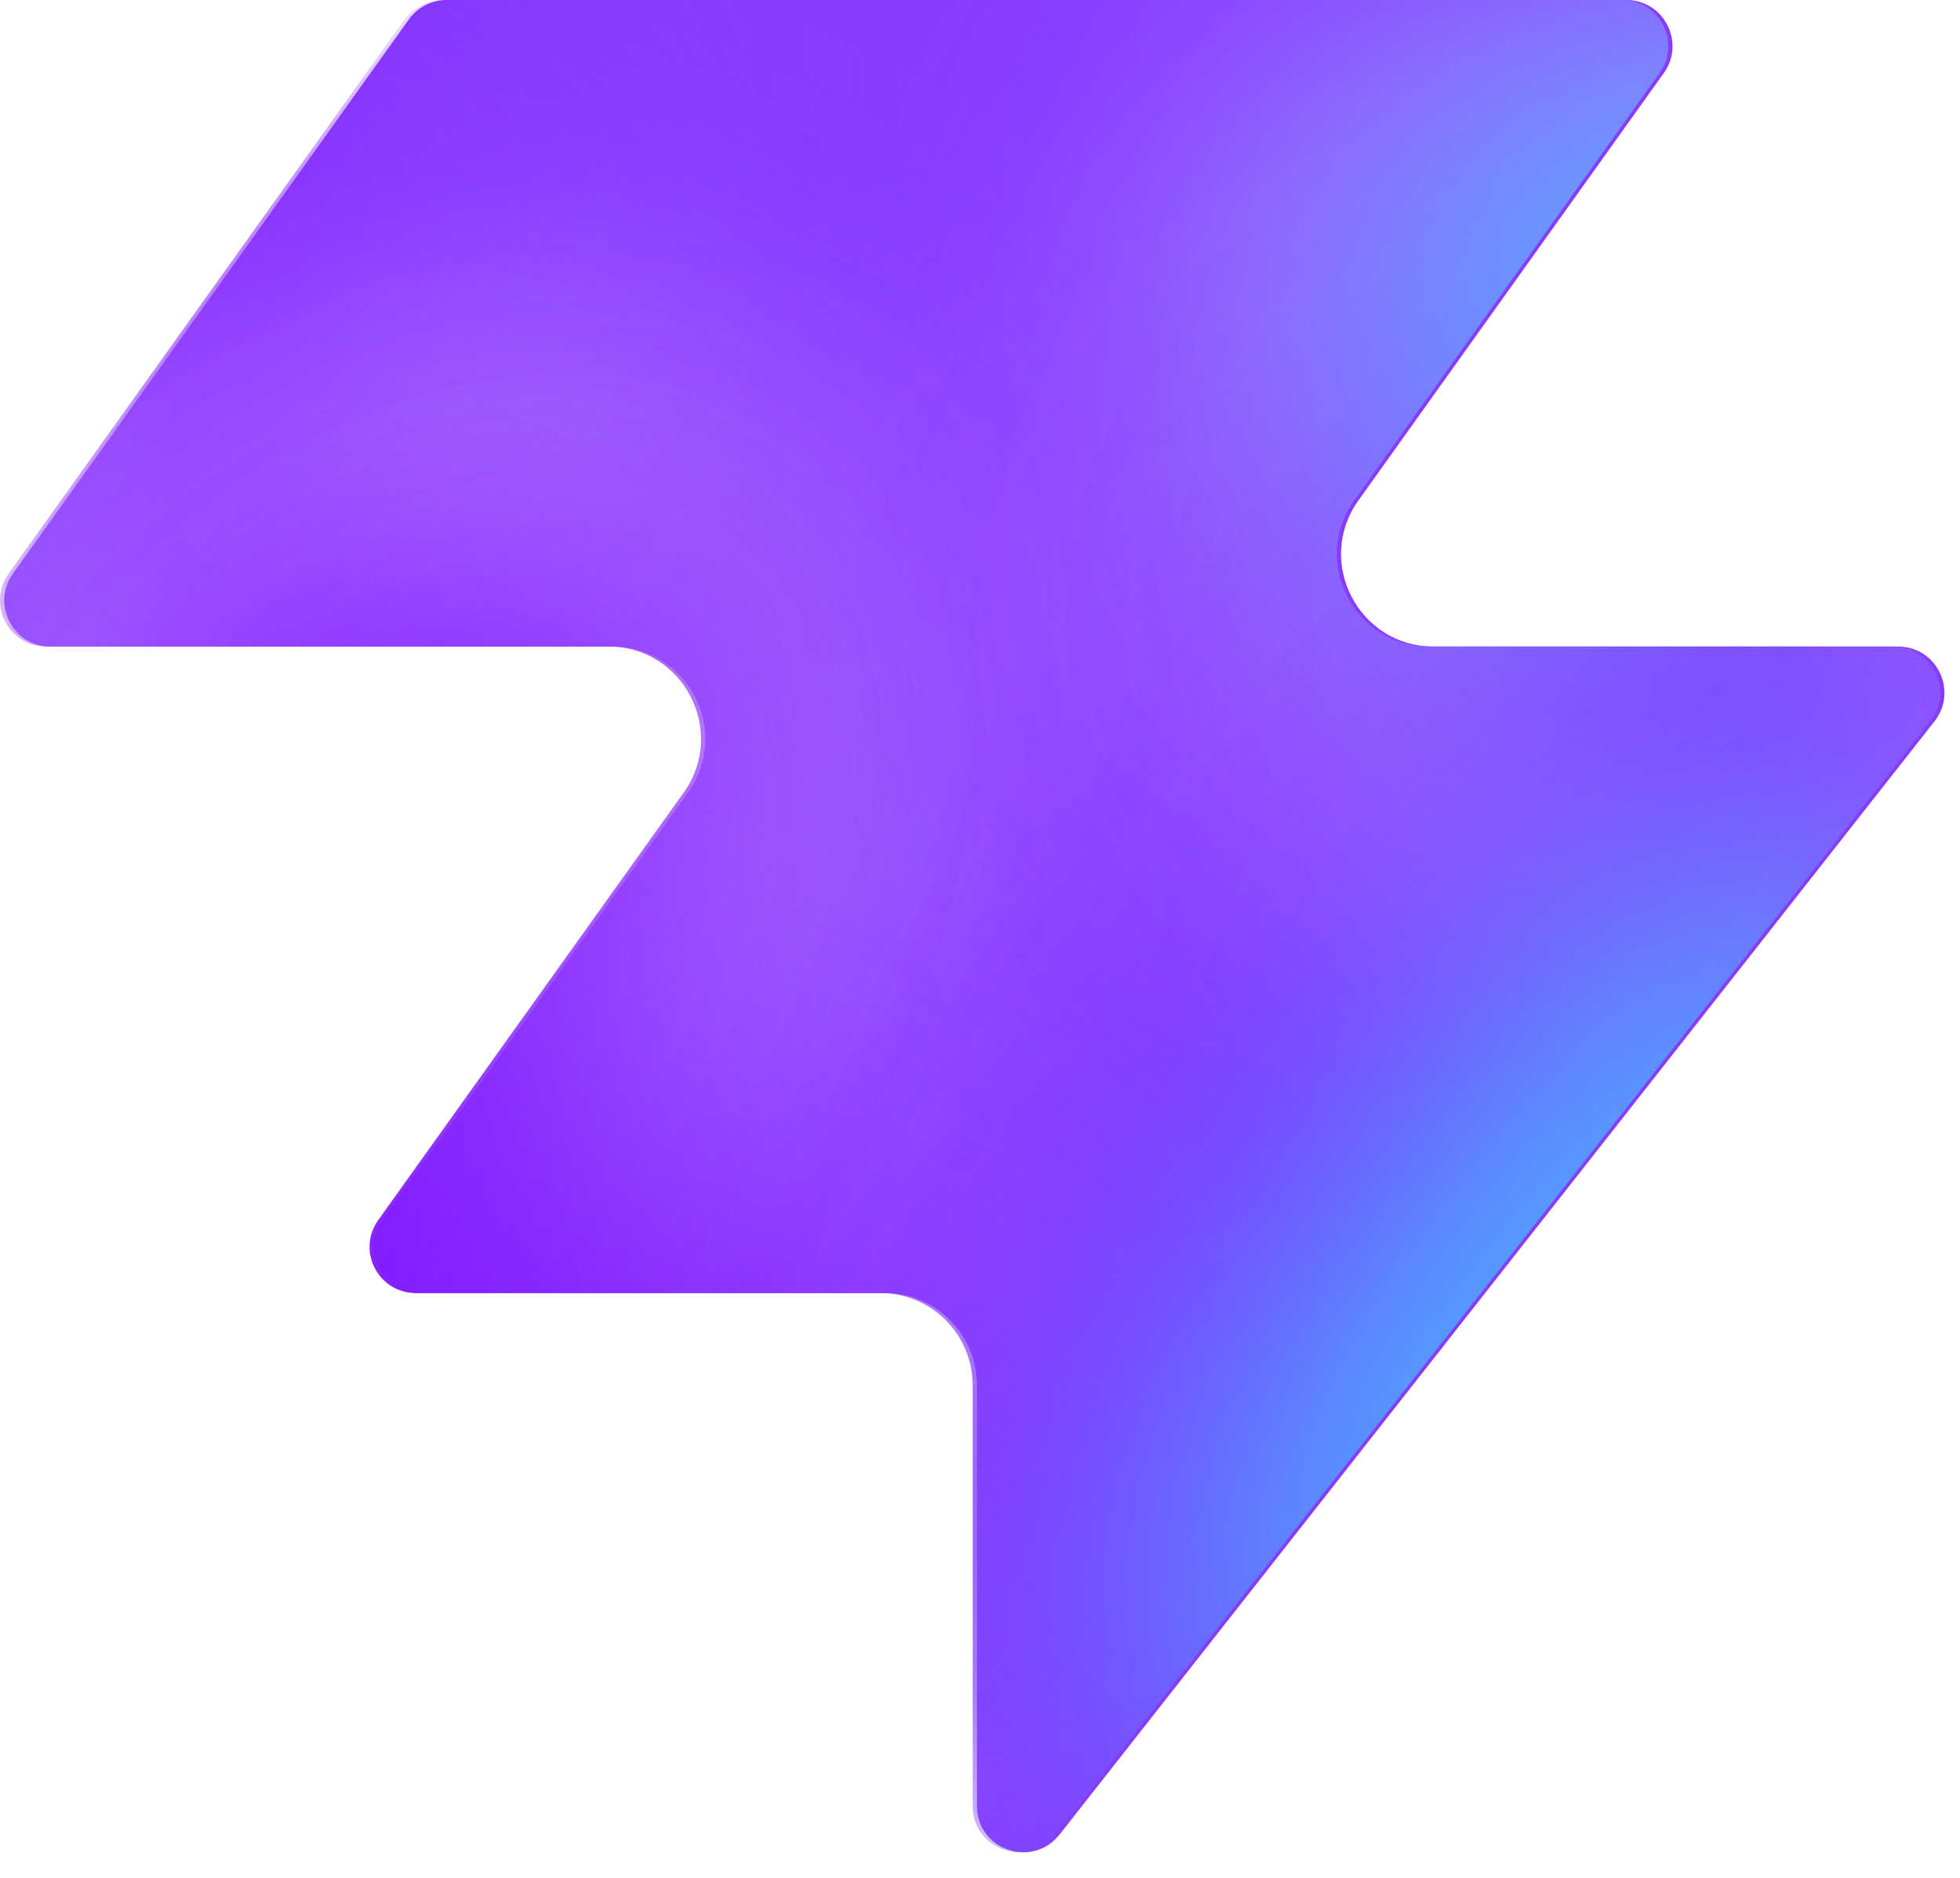
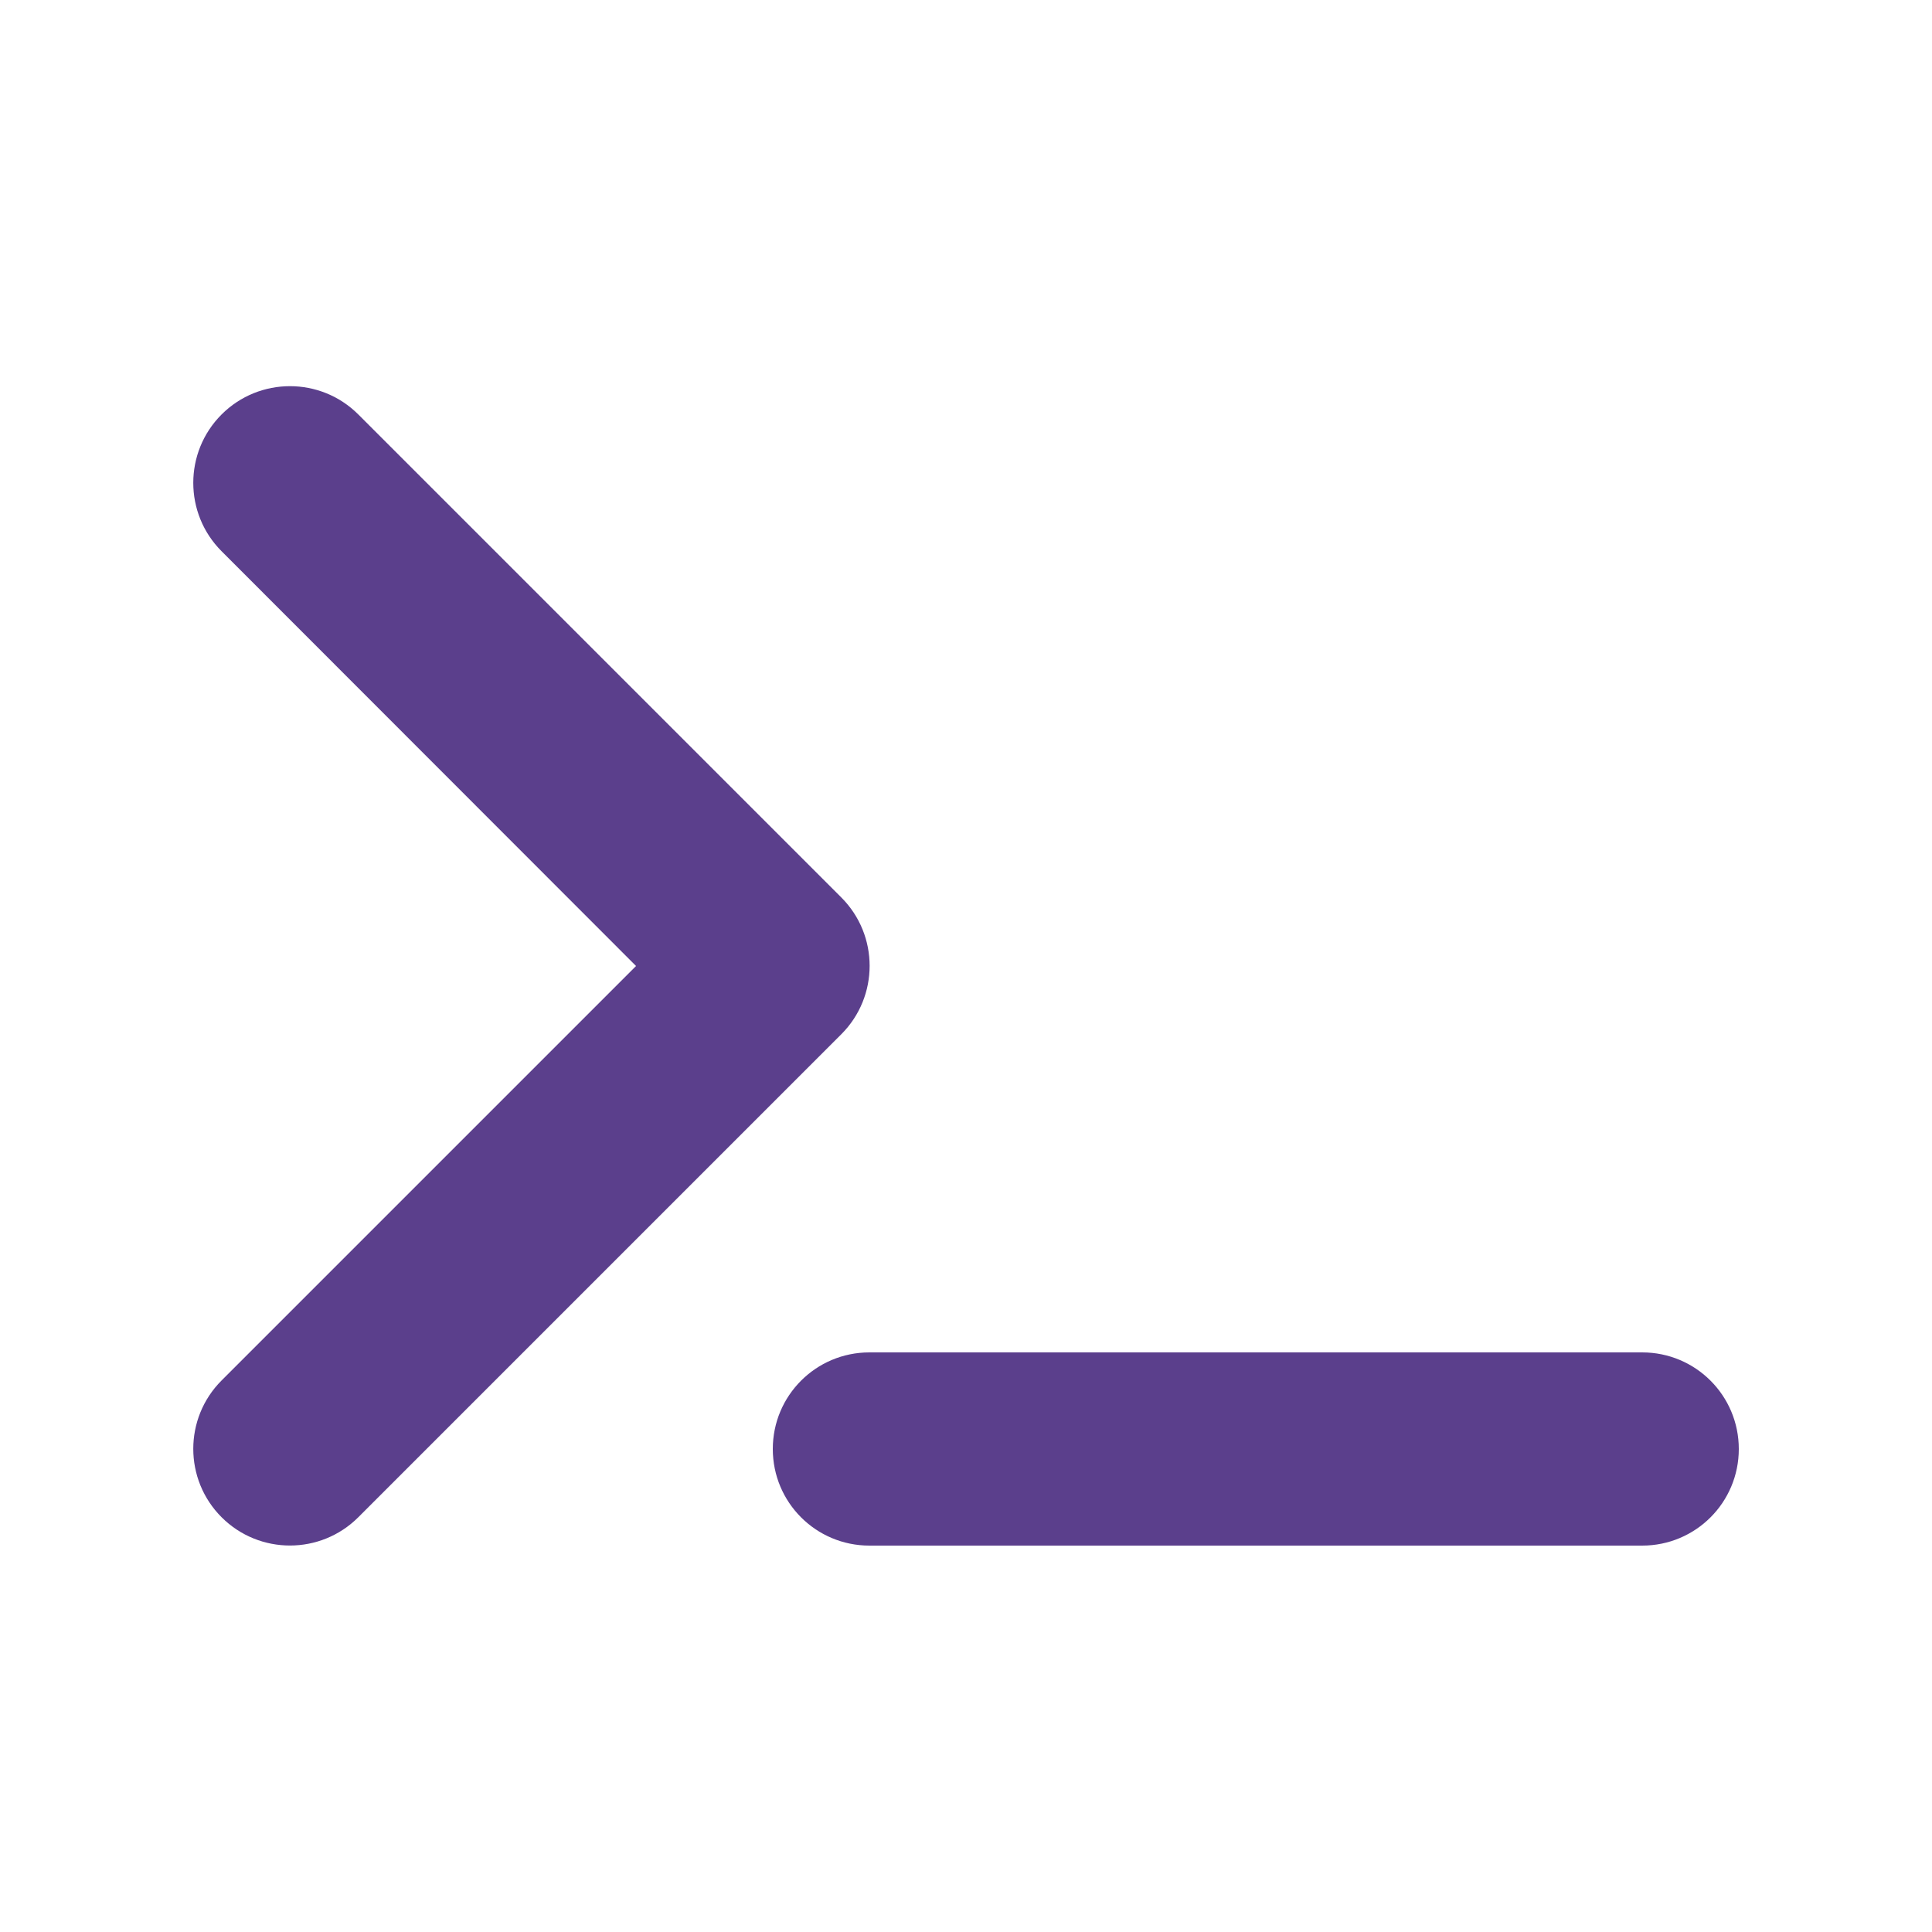
- <svg xmlns="http://www.w3.org/2000/svg" width="48" height="46" fill="none" viewBox="0 0 48 46">
-   <path fill="#863bff" d="M25.946 44.938c-.664.845-2.021.375-2.021-.698V33.937a2.26 2.26 0 0 0-2.262-2.262H10.287c-.92 0-1.456-1.04-.92-1.788l7.48-10.471c1.07-1.497 0-3.578-1.842-3.578H1.237c-.92 0-1.456-1.04-.92-1.788L10.013.474c.214-.297.556-.474.92-.474h28.894c.92 0 1.456 1.04.92 1.788l-7.48 10.471c-1.07 1.498 0 3.579 1.842 3.579h11.377c.943 0 1.473 1.088.89 1.83L25.947 44.94z" style="fill:#863bff;fill:color(display-p3 .525 .23 1);fill-opacity:1" />
-   <mask id="a" width="48" height="46" x="0" y="0" maskUnits="userSpaceOnUse" style="mask-type:alpha">
-     <path fill="#000" d="M25.842 44.938c-.664.844-2.021.375-2.021-.698V33.937a2.26 2.26 0 0 0-2.262-2.262H10.183c-.92 0-1.456-1.04-.92-1.788l7.48-10.471c1.07-1.498 0-3.579-1.842-3.579H1.133c-.92 0-1.456-1.04-.92-1.787L9.91.473c.214-.297.556-.474.92-.474h28.894c.92 0 1.456 1.04.92 1.788l-7.48 10.471c-1.07 1.498 0 3.578 1.842 3.578h11.377c.943 0 1.473 1.088.89 1.832L25.843 44.94z" style="fill:#000;fill-opacity:1" />
-   </mask>
-   <g mask="url(#a)">
-     <g filter="url(#b)">
-       <ellipse cx="5.508" cy="14.704" fill="#ede6ff" rx="5.508" ry="14.704" style="fill:#ede6ff;fill:color(display-p3 .927 .903 1);fill-opacity:1" transform="matrix(.00324 1 1 -.00324 -4.47 31.516)" />
-     </g>
-     <g filter="url(#c)">
-       <ellipse cx="10.399" cy="29.851" fill="#ede6ff" rx="10.399" ry="29.851" style="fill:#ede6ff;fill:color(display-p3 .927 .903 1);fill-opacity:1" transform="matrix(.00324 1 1 -.00324 -39.328 7.883)" />
-     </g>
-     <g filter="url(#d)">
-       <ellipse cx="5.508" cy="30.487" fill="#7e14ff" rx="5.508" ry="30.487" style="fill:#7e14ff;fill:color(display-p3 .492 .077 1);fill-opacity:1" transform="rotate(89.814 -25.913 -14.639)scale(1 -1)" />
-     </g>
-     <g filter="url(#e)">
-       <ellipse cx="5.508" cy="30.599" fill="#7e14ff" rx="5.508" ry="30.599" style="fill:#7e14ff;fill:color(display-p3 .492 .077 1);fill-opacity:1" transform="rotate(89.814 -32.644 -3.334)scale(1 -1)" />
-     </g>
-     <g filter="url(#f)">
-       <ellipse cx="5.508" cy="30.599" fill="#7e14ff" rx="5.508" ry="30.599" style="fill:#7e14ff;fill:color(display-p3 .492 .077 1);fill-opacity:1" transform="matrix(.00324 1 1 -.00324 -34.34 30.47)" />
-     </g>
-     <g filter="url(#g)">
-       <ellipse cx="14.072" cy="22.078" fill="#ede6ff" rx="14.072" ry="22.078" style="fill:#ede6ff;fill:color(display-p3 .927 .903 1);fill-opacity:1" transform="rotate(93.35 24.506 48.493)scale(-1 1)" />
-     </g>
-     <g filter="url(#h)">
-       <ellipse cx="3.47" cy="21.501" fill="#7e14ff" rx="3.47" ry="21.501" style="fill:#7e14ff;fill:color(display-p3 .492 .077 1);fill-opacity:1" transform="rotate(89.009 28.708 47.59)scale(-1 1)" />
-     </g>
-     <g filter="url(#i)">
-       <ellipse cx="3.47" cy="21.501" fill="#7e14ff" rx="3.47" ry="21.501" style="fill:#7e14ff;fill:color(display-p3 .492 .077 1);fill-opacity:1" transform="rotate(89.009 28.708 47.59)scale(-1 1)" />
-     </g>
-     <g filter="url(#j)">
-       <ellipse cx=".387" cy="8.972" fill="#7e14ff" rx="4.407" ry="29.108" style="fill:#7e14ff;fill:color(display-p3 .492 .077 1);fill-opacity:1" transform="rotate(39.51 .387 8.972)" />
-     </g>
-     <g filter="url(#k)">
-       <ellipse cx="47.523" cy="-6.092" fill="#7e14ff" rx="4.407" ry="29.108" style="fill:#7e14ff;fill:color(display-p3 .492 .077 1);fill-opacity:1" transform="rotate(37.892 47.523 -6.092)" />
-     </g>
-     <g filter="url(#l)">
-       <ellipse cx="41.412" cy="6.333" fill="#47bfff" rx="5.971" ry="9.665" style="fill:#47bfff;fill:color(display-p3 .28 .748 1);fill-opacity:1" transform="rotate(37.892 41.412 6.333)" />
-     </g>
-     <g filter="url(#m)">
-       <ellipse cx="-1.879" cy="38.332" fill="#7e14ff" rx="4.407" ry="29.108" style="fill:#7e14ff;fill:color(display-p3 .492 .077 1);fill-opacity:1" transform="rotate(37.892 -1.88 38.332)" />
-     </g>
-     <g filter="url(#n)">
-       <ellipse cx="-1.879" cy="38.332" fill="#7e14ff" rx="4.407" ry="29.108" style="fill:#7e14ff;fill:color(display-p3 .492 .077 1);fill-opacity:1" transform="rotate(37.892 -1.88 38.332)" />
-     </g>
-     <g filter="url(#o)">
-       <ellipse cx="35.651" cy="29.907" fill="#7e14ff" rx="4.407" ry="29.108" style="fill:#7e14ff;fill:color(display-p3 .492 .077 1);fill-opacity:1" transform="rotate(37.892 35.651 29.907)" />
-     </g>
-     <g filter="url(#p)">
-       <ellipse cx="38.418" cy="32.4" fill="#47bfff" rx="5.971" ry="15.297" style="fill:#47bfff;fill:color(display-p3 .28 .748 1);fill-opacity:1" transform="rotate(37.892 38.418 32.4)" />
-     </g>
-   </g>
-   <defs>
-     <filter id="b" width="60.045" height="41.654" x="-19.77" y="16.149" color-interpolation-filters="sRGB" filterUnits="userSpaceOnUse">
-       <feFlood flood-opacity="0" result="BackgroundImageFix" />
-       <feBlend in="SourceGraphic" in2="BackgroundImageFix" result="shape" />
-       <feGaussianBlur result="effect1_foregroundBlur_2002_17158" stdDeviation="7.659" />
-     </filter>
-     <filter id="c" width="90.34" height="51.437" x="-54.613" y="-7.533" color-interpolation-filters="sRGB" filterUnits="userSpaceOnUse">
-       <feFlood flood-opacity="0" result="BackgroundImageFix" />
-       <feBlend in="SourceGraphic" in2="BackgroundImageFix" result="shape" />
-       <feGaussianBlur result="effect1_foregroundBlur_2002_17158" stdDeviation="7.659" />
-     </filter>
-     <filter id="d" width="79.355" height="29.4" x="-49.64" y="2.03" color-interpolation-filters="sRGB" filterUnits="userSpaceOnUse">
-       <feFlood flood-opacity="0" result="BackgroundImageFix" />
-       <feBlend in="SourceGraphic" in2="BackgroundImageFix" result="shape" />
-       <feGaussianBlur result="effect1_foregroundBlur_2002_17158" stdDeviation="4.596" />
-     </filter>
-     <filter id="e" width="79.579" height="29.4" x="-45.045" y="20.029" color-interpolation-filters="sRGB" filterUnits="userSpaceOnUse">
-       <feFlood flood-opacity="0" result="BackgroundImageFix" />
-       <feBlend in="SourceGraphic" in2="BackgroundImageFix" result="shape" />
-       <feGaussianBlur result="effect1_foregroundBlur_2002_17158" stdDeviation="4.596" />
-     </filter>
-     <filter id="f" width="79.579" height="29.4" x="-43.513" y="21.178" color-interpolation-filters="sRGB" filterUnits="userSpaceOnUse">
-       <feFlood flood-opacity="0" result="BackgroundImageFix" />
-       <feBlend in="SourceGraphic" in2="BackgroundImageFix" result="shape" />
-       <feGaussianBlur result="effect1_foregroundBlur_2002_17158" stdDeviation="4.596" />
-     </filter>
-     <filter id="g" width="74.749" height="58.852" x="15.756" y="-17.901" color-interpolation-filters="sRGB" filterUnits="userSpaceOnUse">
-       <feFlood flood-opacity="0" result="BackgroundImageFix" />
-       <feBlend in="SourceGraphic" in2="BackgroundImageFix" result="shape" />
-       <feGaussianBlur result="effect1_foregroundBlur_2002_17158" stdDeviation="7.659" />
-     </filter>
-     <filter id="h" width="61.377" height="25.362" x="23.548" y="2.284" color-interpolation-filters="sRGB" filterUnits="userSpaceOnUse">
-       <feFlood flood-opacity="0" result="BackgroundImageFix" />
-       <feBlend in="SourceGraphic" in2="BackgroundImageFix" result="shape" />
-       <feGaussianBlur result="effect1_foregroundBlur_2002_17158" stdDeviation="4.596" />
-     </filter>
-     <filter id="i" width="61.377" height="25.362" x="23.548" y="2.284" color-interpolation-filters="sRGB" filterUnits="userSpaceOnUse">
-       <feFlood flood-opacity="0" result="BackgroundImageFix" />
-       <feBlend in="SourceGraphic" in2="BackgroundImageFix" result="shape" />
-       <feGaussianBlur result="effect1_foregroundBlur_2002_17158" stdDeviation="4.596" />
-     </filter>
-     <filter id="j" width="56.045" height="63.649" x="-27.636" y="-22.853" color-interpolation-filters="sRGB" filterUnits="userSpaceOnUse">
-       <feFlood flood-opacity="0" result="BackgroundImageFix" />
-       <feBlend in="SourceGraphic" in2="BackgroundImageFix" result="shape" />
-       <feGaussianBlur result="effect1_foregroundBlur_2002_17158" stdDeviation="4.596" />
-     </filter>
-     <filter id="k" width="54.814" height="64.646" x="20.116" y="-38.415" color-interpolation-filters="sRGB" filterUnits="userSpaceOnUse">
-       <feFlood flood-opacity="0" result="BackgroundImageFix" />
-       <feBlend in="SourceGraphic" in2="BackgroundImageFix" result="shape" />
-       <feGaussianBlur result="effect1_foregroundBlur_2002_17158" stdDeviation="4.596" />
-     </filter>
-     <filter id="l" width="33.541" height="35.313" x="24.641" y="-11.323" color-interpolation-filters="sRGB" filterUnits="userSpaceOnUse">
-       <feFlood flood-opacity="0" result="BackgroundImageFix" />
-       <feBlend in="SourceGraphic" in2="BackgroundImageFix" result="shape" />
-       <feGaussianBlur result="effect1_foregroundBlur_2002_17158" stdDeviation="4.596" />
-     </filter>
-     <filter id="m" width="54.814" height="64.646" x="-29.286" y="6.009" color-interpolation-filters="sRGB" filterUnits="userSpaceOnUse">
-       <feFlood flood-opacity="0" result="BackgroundImageFix" />
-       <feBlend in="SourceGraphic" in2="BackgroundImageFix" result="shape" />
-       <feGaussianBlur result="effect1_foregroundBlur_2002_17158" stdDeviation="4.596" />
-     </filter>
-     <filter id="n" width="54.814" height="64.646" x="-29.286" y="6.009" color-interpolation-filters="sRGB" filterUnits="userSpaceOnUse">
-       <feFlood flood-opacity="0" result="BackgroundImageFix" />
-       <feBlend in="SourceGraphic" in2="BackgroundImageFix" result="shape" />
-       <feGaussianBlur result="effect1_foregroundBlur_2002_17158" stdDeviation="4.596" />
-     </filter>
-     <filter id="o" width="54.814" height="64.646" x="8.244" y="-2.416" color-interpolation-filters="sRGB" filterUnits="userSpaceOnUse">
-       <feFlood flood-opacity="0" result="BackgroundImageFix" />
-       <feBlend in="SourceGraphic" in2="BackgroundImageFix" result="shape" />
-       <feGaussianBlur result="effect1_foregroundBlur_2002_17158" stdDeviation="4.596" />
-     </filter>
-     <filter id="p" width="39.409" height="43.623" x="18.713" y="10.588" color-interpolation-filters="sRGB" filterUnits="userSpaceOnUse">
-       <feFlood flood-opacity="0" result="BackgroundImageFix" />
-       <feBlend in="SourceGraphic" in2="BackgroundImageFix" result="shape" />
-       <feGaussianBlur result="effect1_foregroundBlur_2002_17158" stdDeviation="4.596" />
-     </filter>
-   </defs>
+ <svg xmlns="http://www.w3.org/2000/svg" viewBox="0 0 640 640">
+   <path fill="rgb(91, 63, 140)" d="M73.4 182.6C60.9 170.1 60.9 149.8 73.4 137.3C85.9 124.8 106.2 124.8 118.7 137.3L278.7 297.3C291.2 309.8 291.2 330.1 278.7 342.6L118.7 502.6C106.2 515.1 85.9 515.1 73.4 502.6C60.9 490.1 60.9 469.8 73.4 457.3L210.7 320L73.4 182.6zM288 448L544 448C561.7 448 576 462.3 576 480C576 497.7 561.7 512 544 512L288 512C270.3 512 256 497.7 256 480C256 462.3 270.3 448 288 448z" />
</svg>
